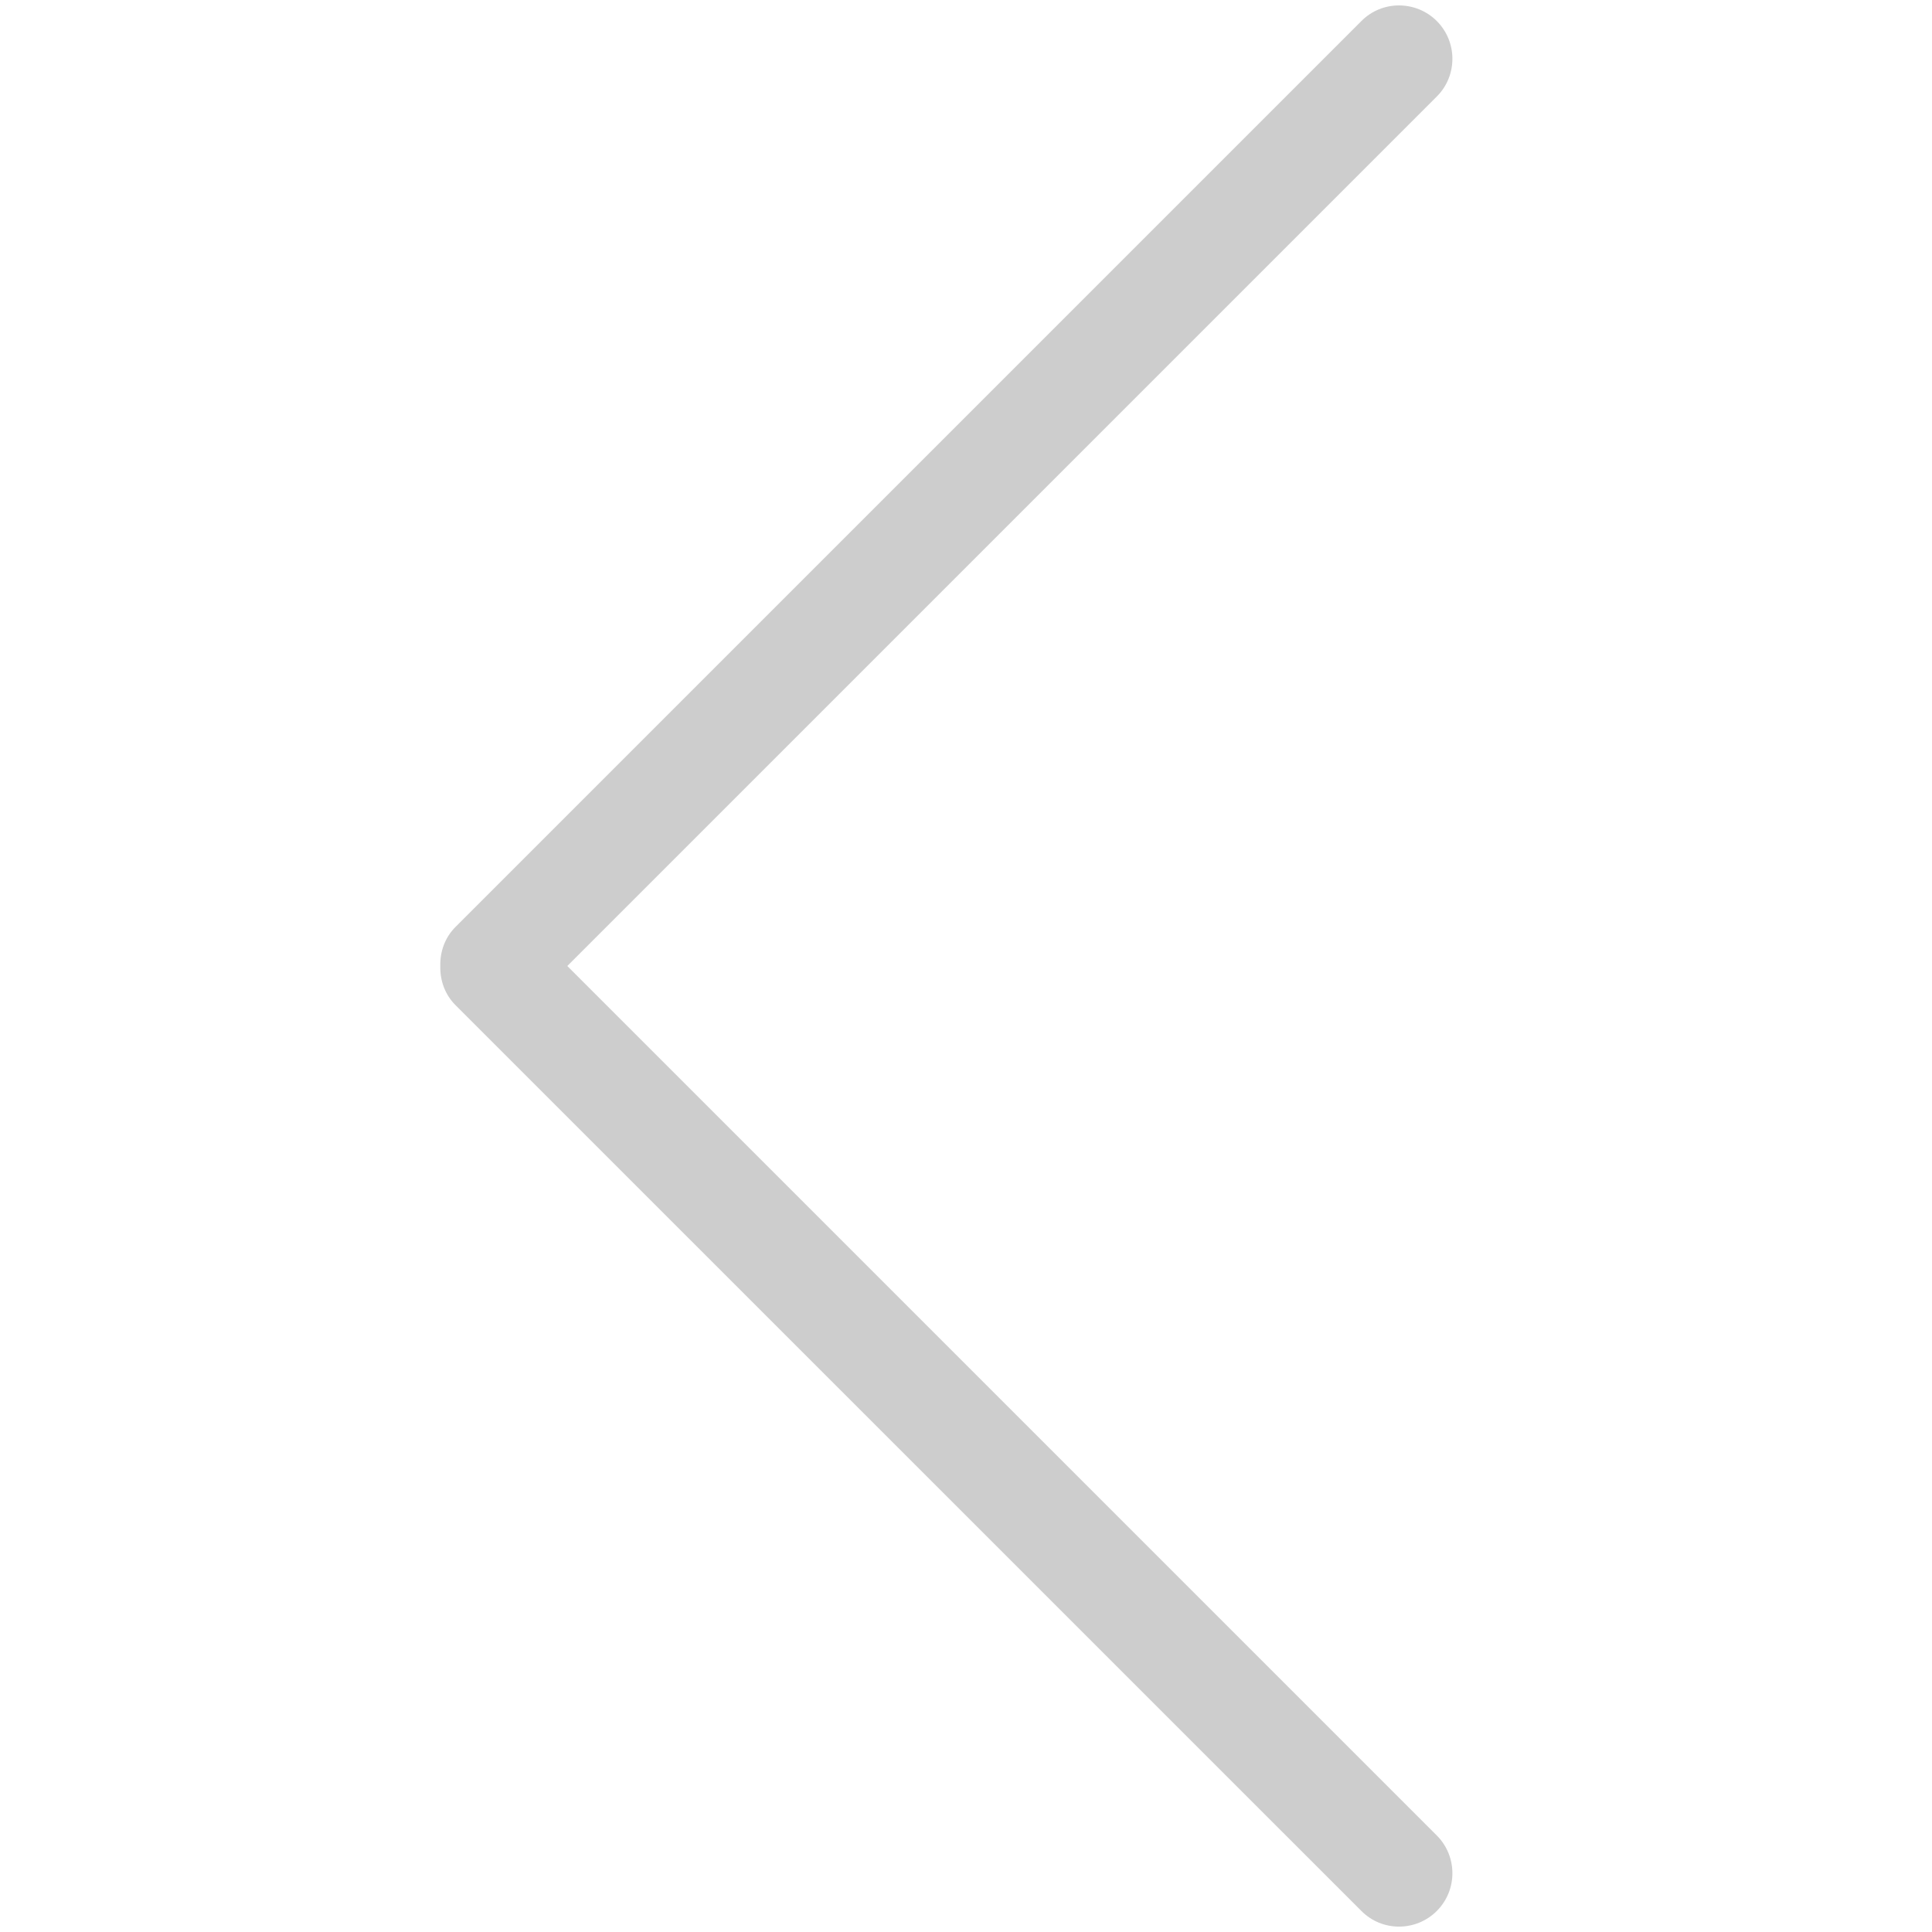
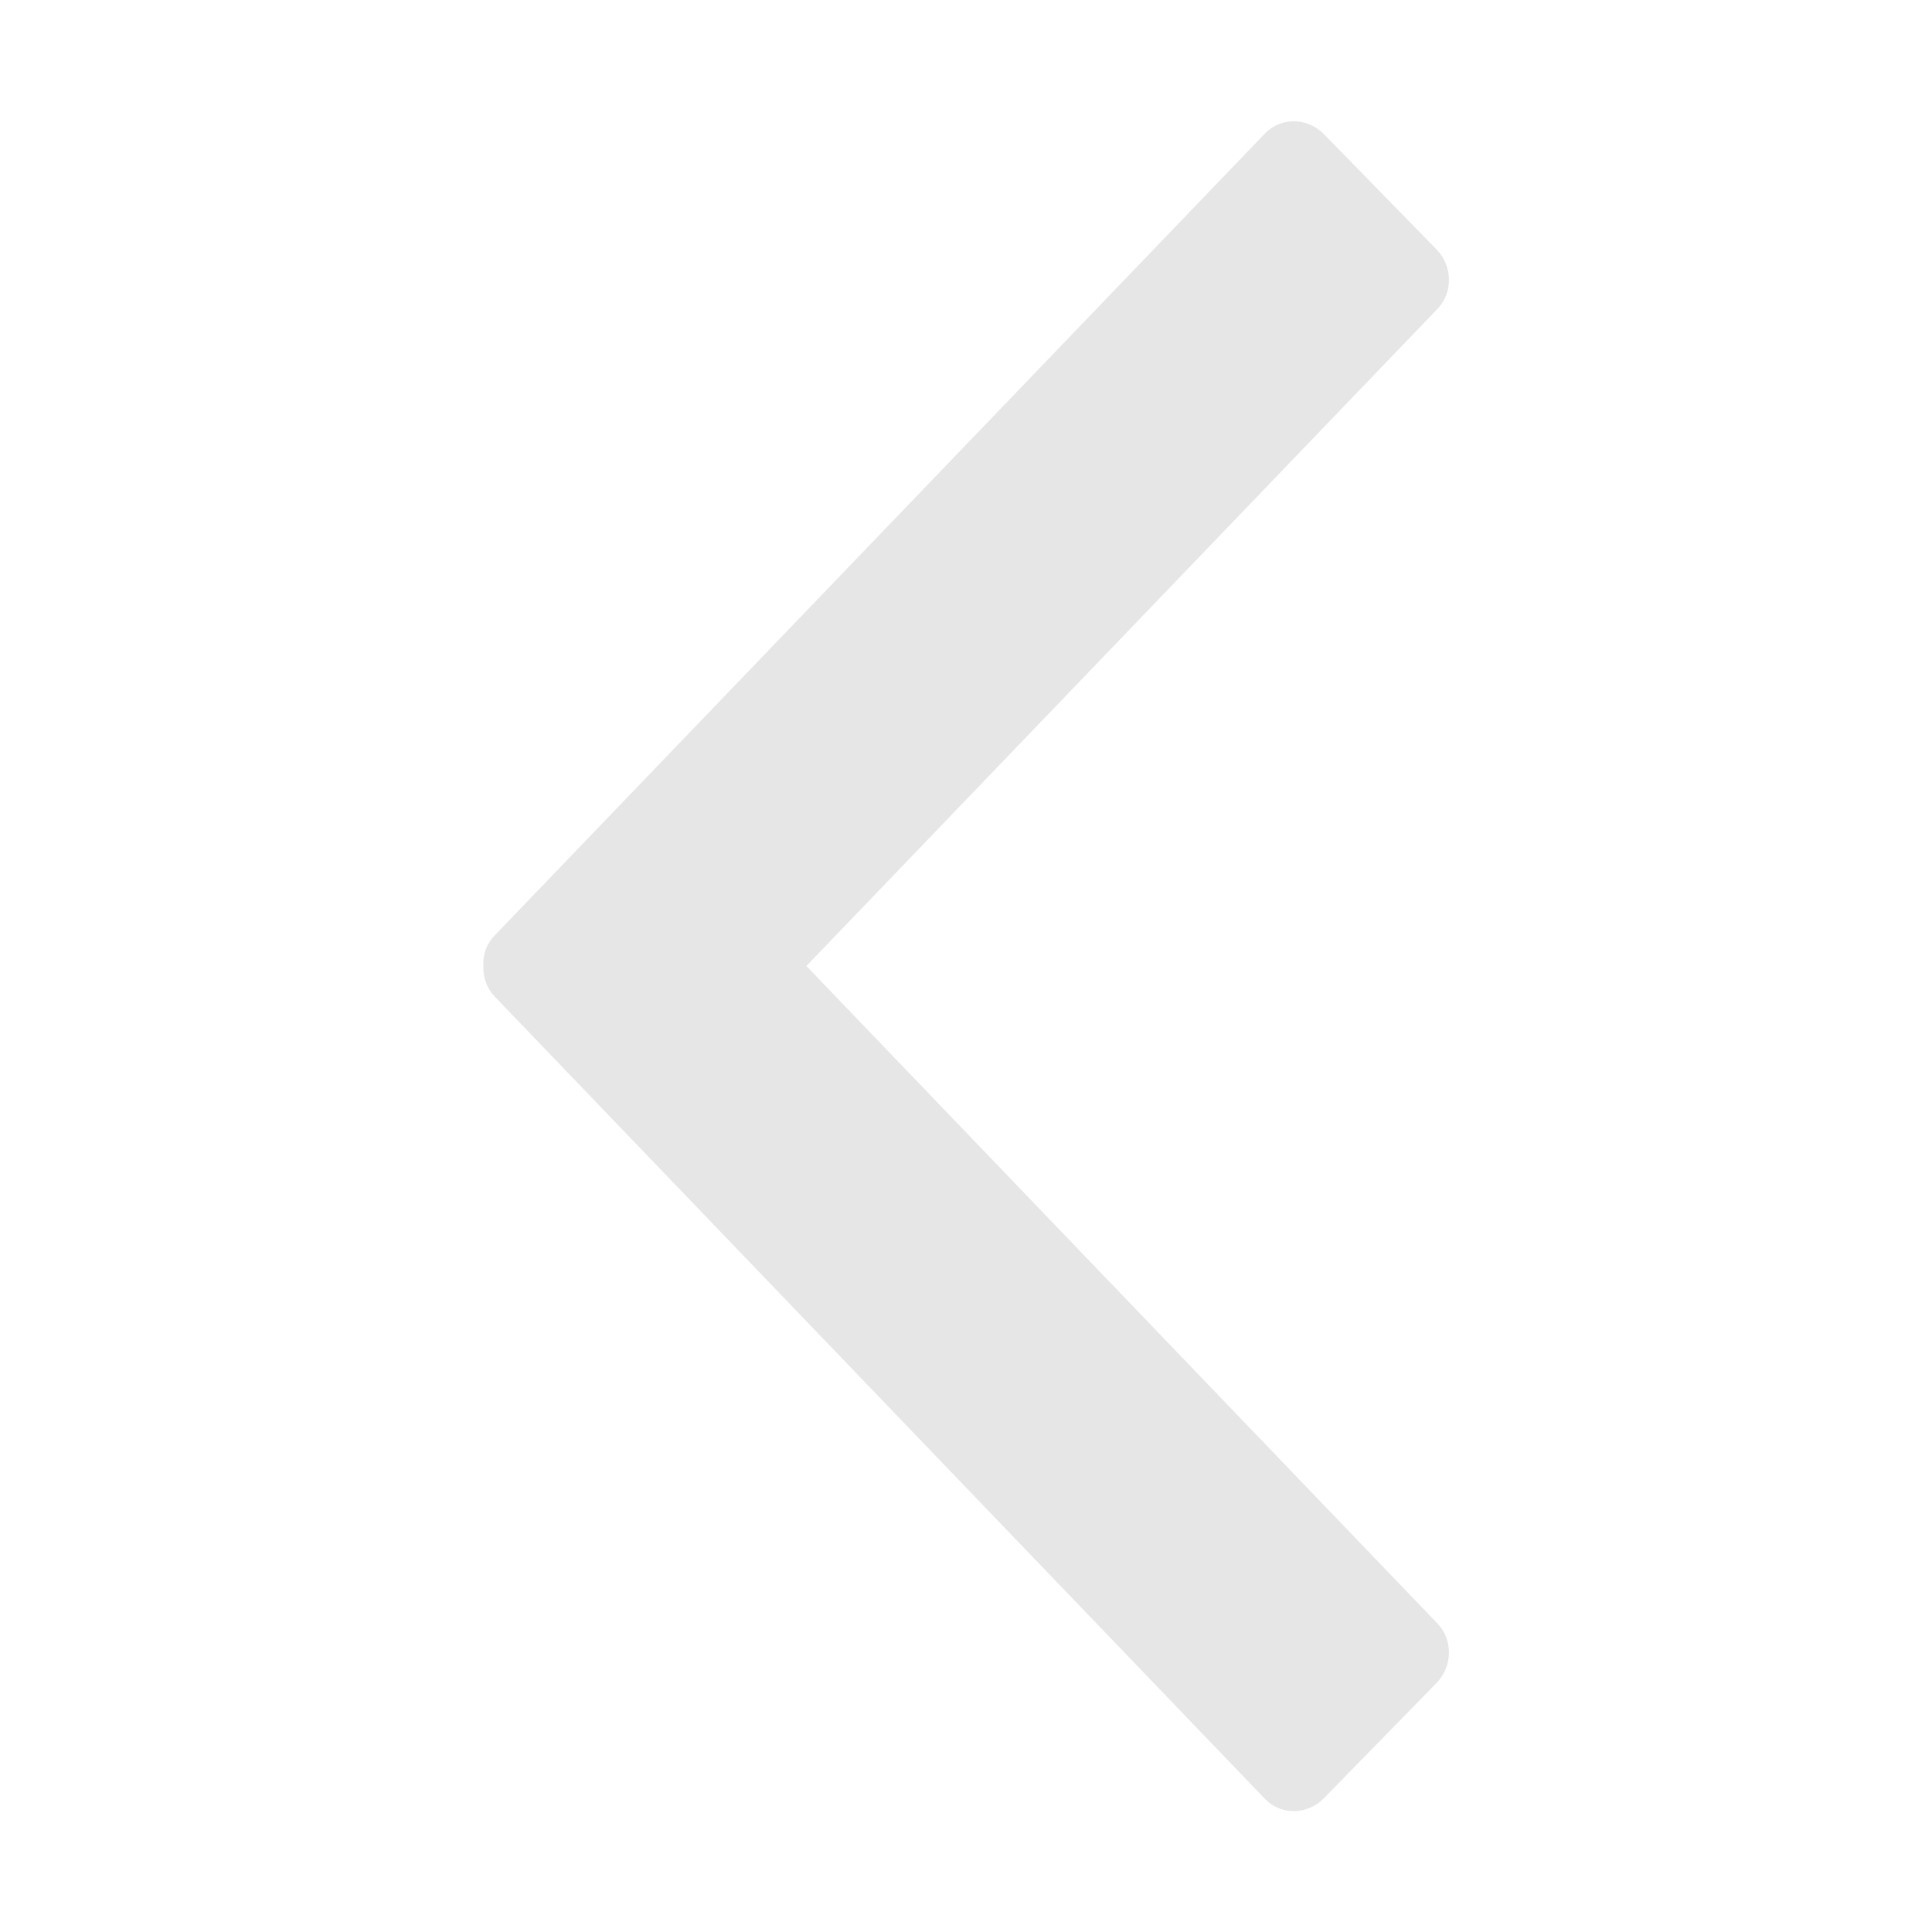
- <svg xmlns="http://www.w3.org/2000/svg" t="1527239997782" class="icon" style="" viewBox="0 0 1024 1024" version="1.1" p-id="2723" width="64" height="64">
+ <svg xmlns="http://www.w3.org/2000/svg" t="1527246041312" class="icon" style="" viewBox="0 0 1024 1024" version="1.1" p-id="8597" width="64" height="64">
  <defs>
    <style type="text/css" />
  </defs>
-   <path d="M241.501 491.217 721.571 11.148c10.915-11.031 28.905-11.031 39.959 0 11.031 11.055 11.031 29.021 0 40.006L300.684 512l460.847 460.847c11.031 11.055 11.031 28.951 0 40.006-11.055 11.055-29.044 11.055-39.959 0L241.501 532.829c-5.748-5.702-8.332-13.312-8.122-20.829C233.169 504.483 235.776 496.919 241.501 491.217" p-id="2724" fill="#cdcdcd" />
+   <path d="M427.4 512 427.4 512 427.4 512 761.8 163.8c8.4-8.6 8.2-22.8-0.4-31.6l-59.8-61.2c-8.6-8.8-22.6-9-31-0.4L262.2 495.8c-4.4 4.4-6.4 10.4-6 16.2-0.2 6 1.8 11.8 6 16.2l408.4 425.4c8.4 8.6 22.4 8.4 31-0.4l59.8-61.2c8.6-8.8 8.8-23 0.4-31.6L427.4 512z" p-id="8598" fill="#e6e6e6" />
</svg>
